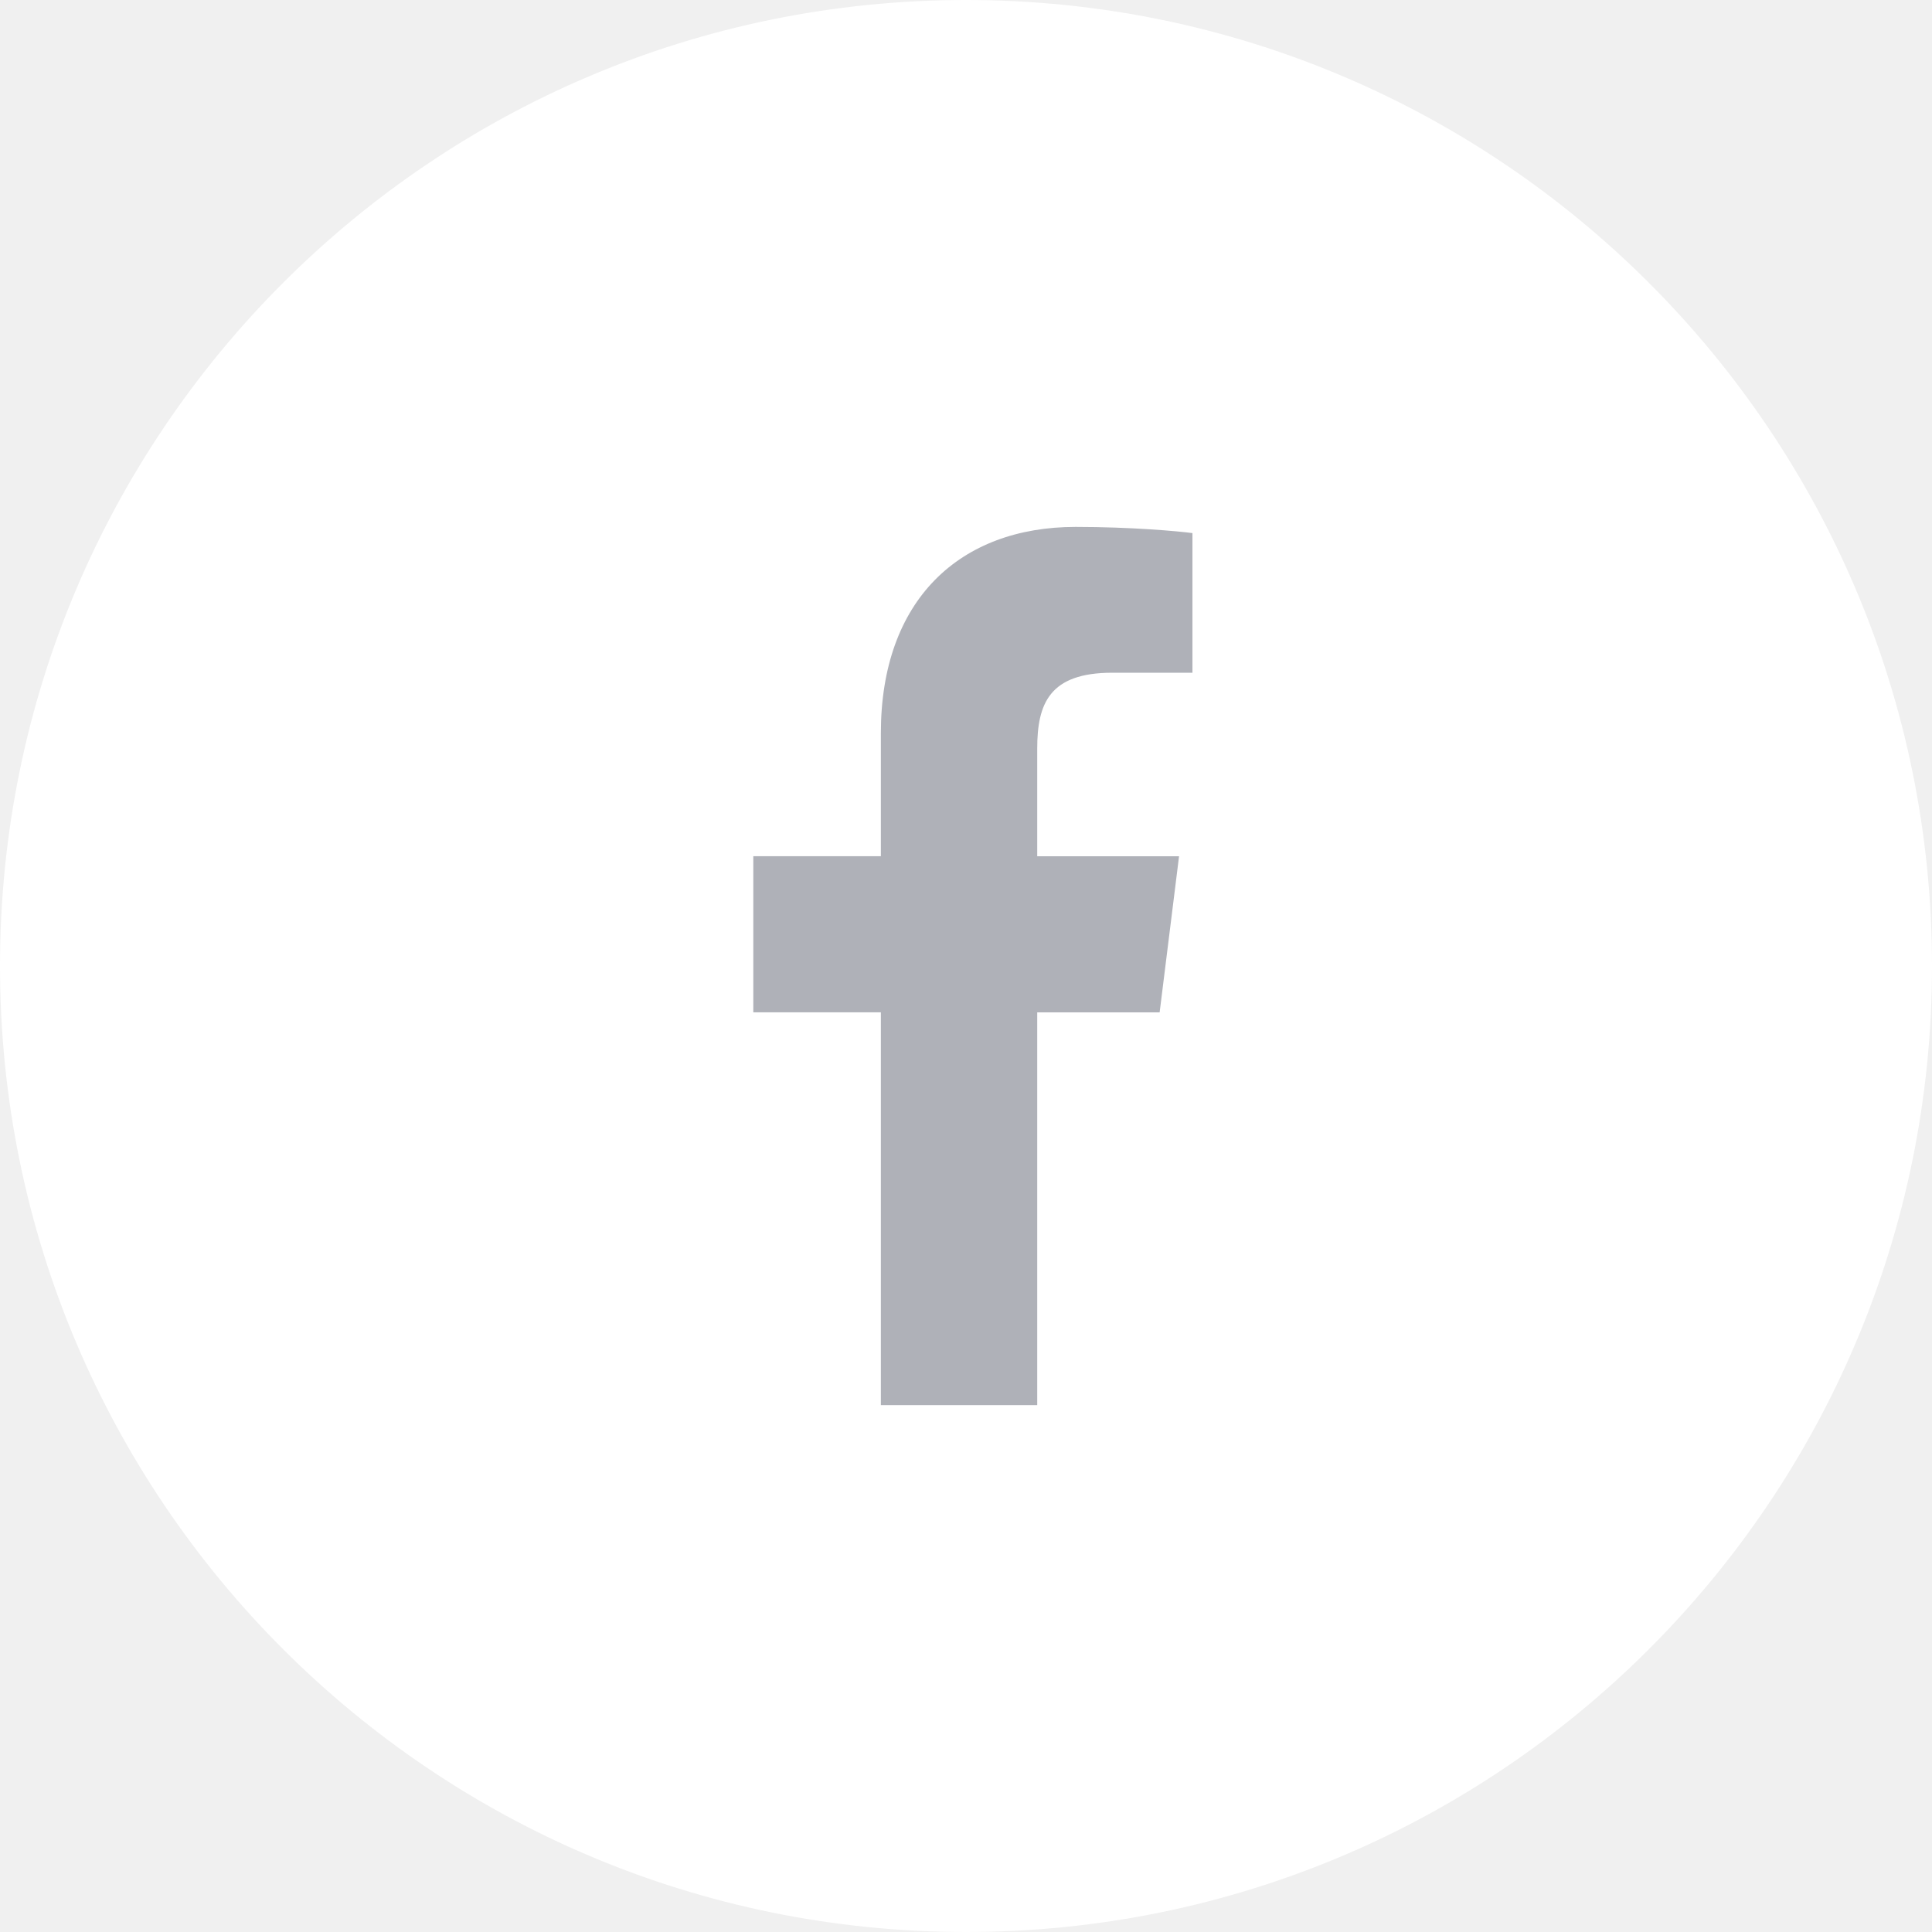
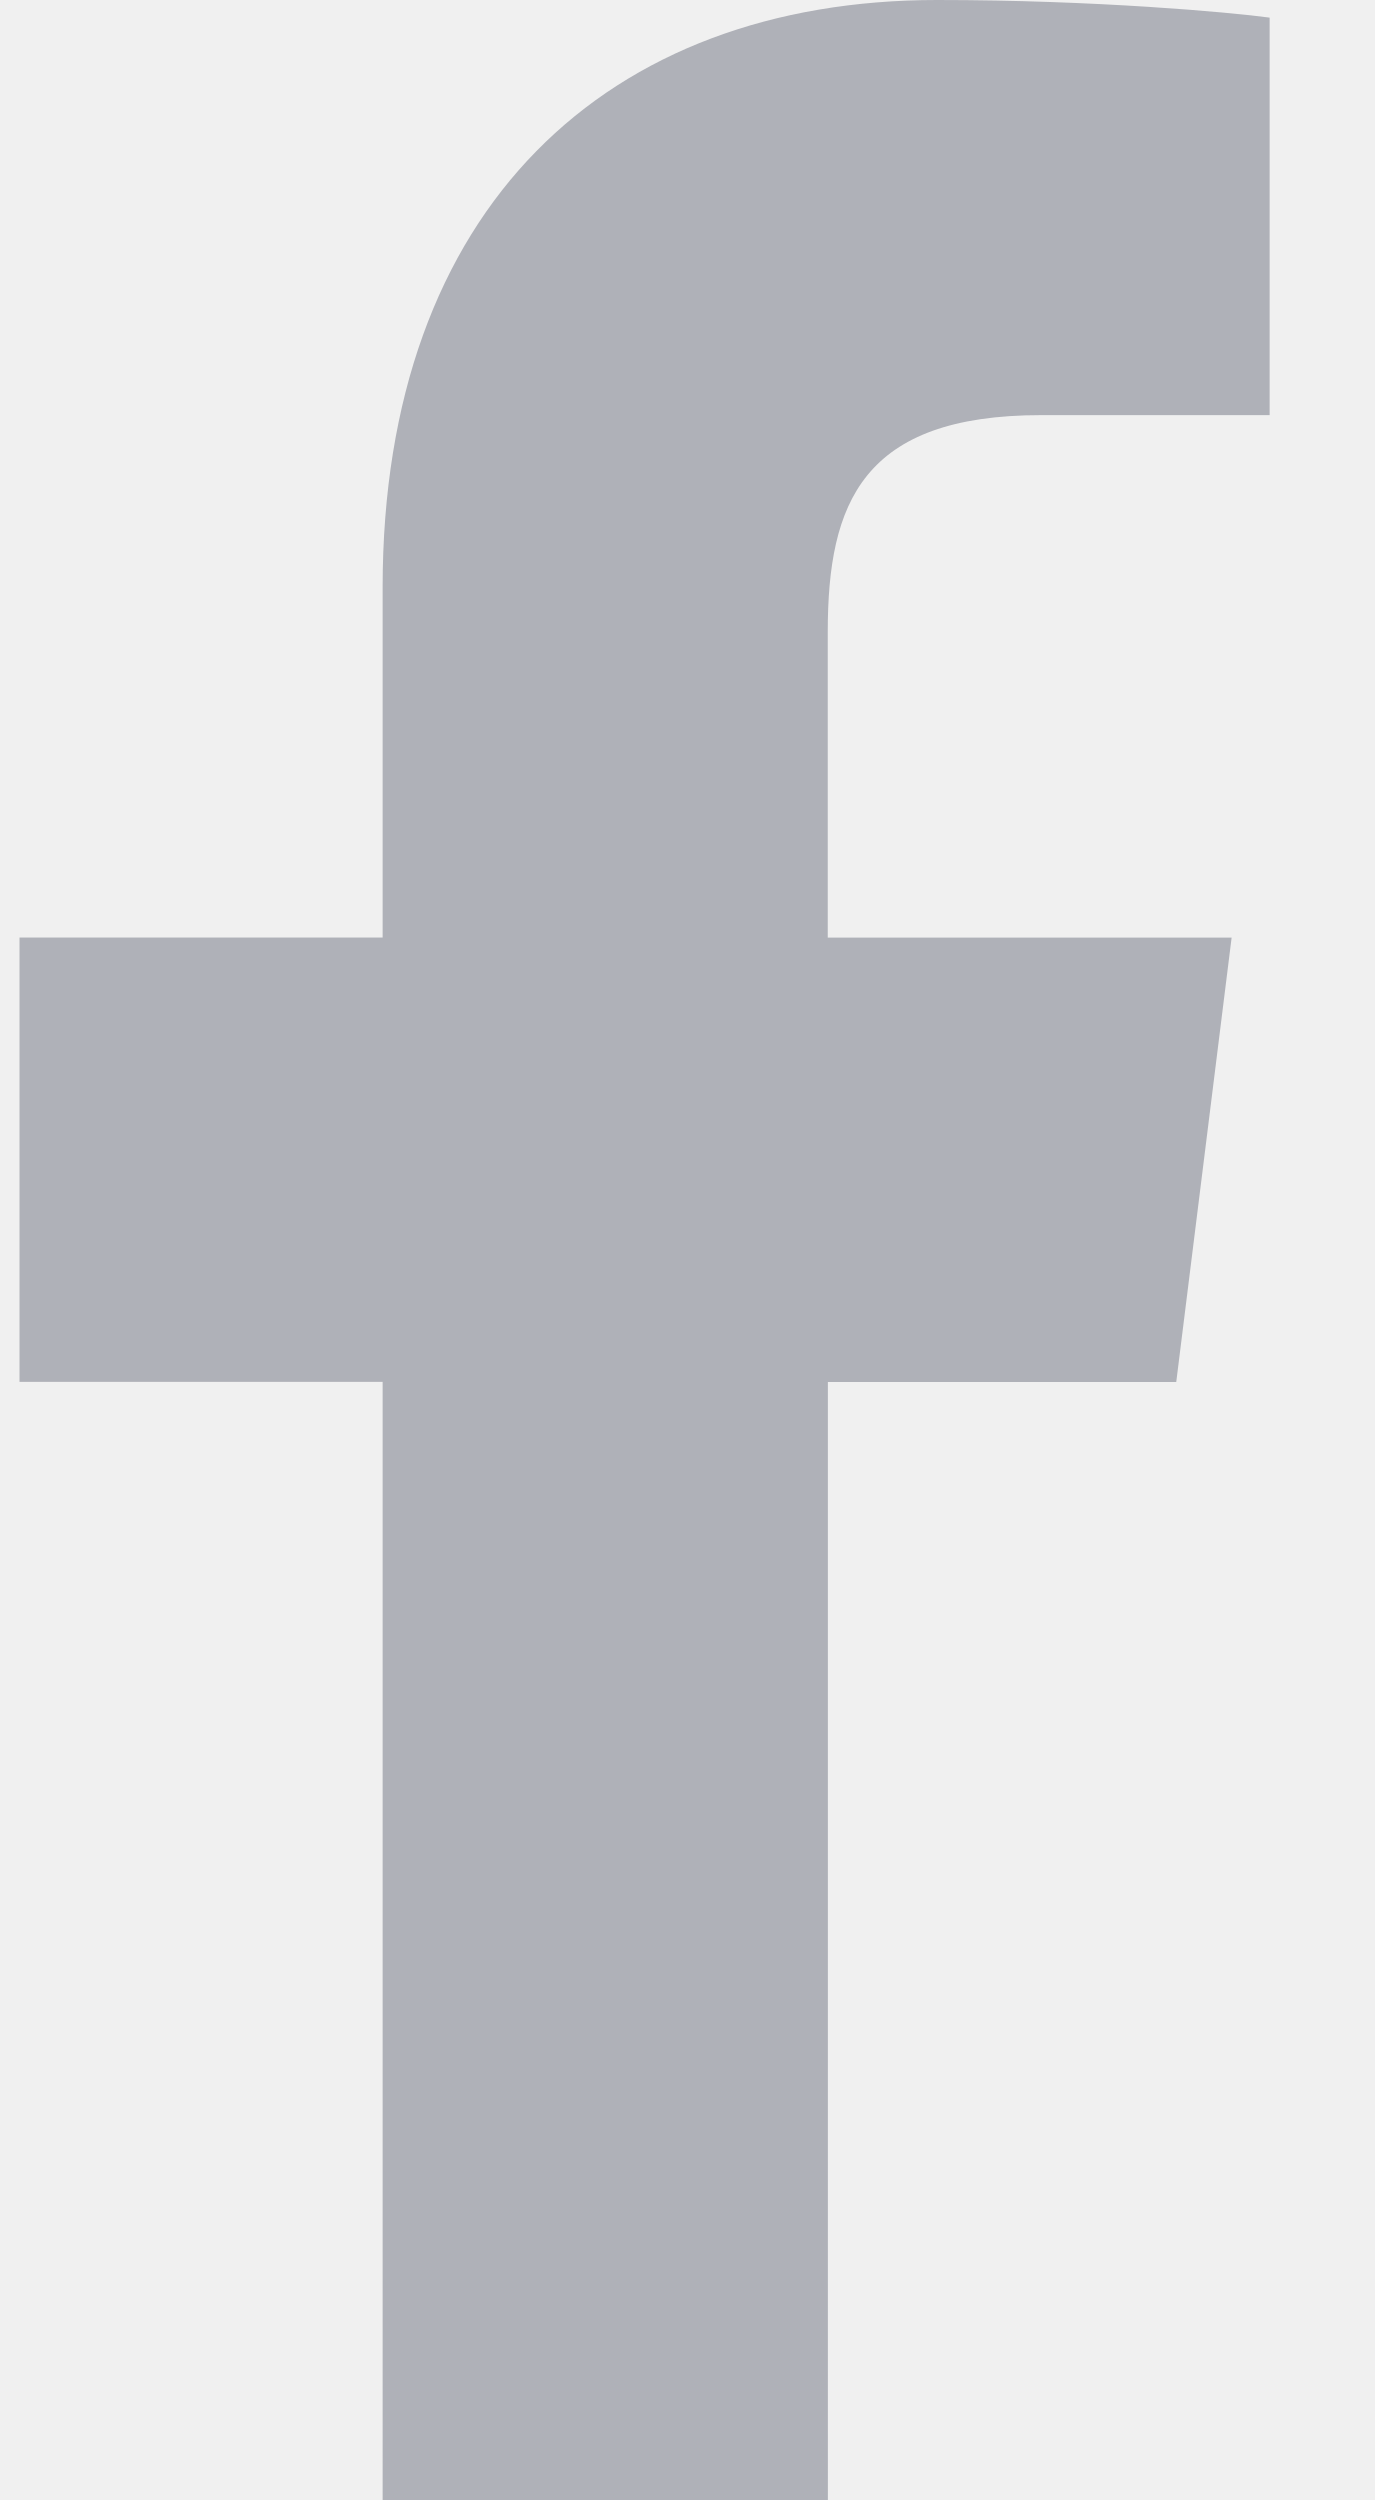
- <svg xmlns="http://www.w3.org/2000/svg" width="44" height="44" viewBox="0 0 44 44" fill="none">
-   <path d="M44 22C44 28.075 41.538 33.575 37.556 37.556C33.575 41.538 28.075 44 22 44C15.925 44 10.425 41.538 6.444 37.556C2.462 33.575 0 28.075 0 22C0 15.925 2.462 10.425 6.444 6.444C10.425 2.462 15.925 -6.10352e-05 22 -6.10352e-05C28.075 -6.10352e-05 33.575 2.462 37.556 6.444C41.538 10.425 44 15.925 44 22Z" fill="white" />
-   <g clip-path="url(#clip0_1_480)">
-     <path d="M25.331 15.321H27.157V12.141C26.842 12.098 25.758 12 24.497 12C21.864 12 20.061 13.656 20.061 16.699V19.5H17.156V23.055H20.061V32H23.622V23.056H26.41L26.852 19.501H23.622V17.052C23.622 16.024 23.899 15.321 25.331 15.321Z" fill="#AFB1B8" />
-   </g>
-   <defs>
-     <clipPath id="clip0_1_480">
-       <rect width="20" height="20" fill="white" transform="translate(12 12)" />
-     </clipPath>
-   </defs>
+ <svg xmlns="http://www.w3.org/2000/svg" width="11" height="20" viewBox="0 0 11 20" fill="none">
+   <path d="M8.331 3.321H10.157V0.141C9.842 0.098 8.758 0 7.497 0C4.864 0 3.061 1.656 3.061 4.699V7.5H0.156V11.055H3.061V20H6.623V11.056H9.41L9.853 7.501H6.622V5.052C6.623 4.024 6.899 3.321 8.331 3.321Z" fill="#AFB1B8" />
</svg>
